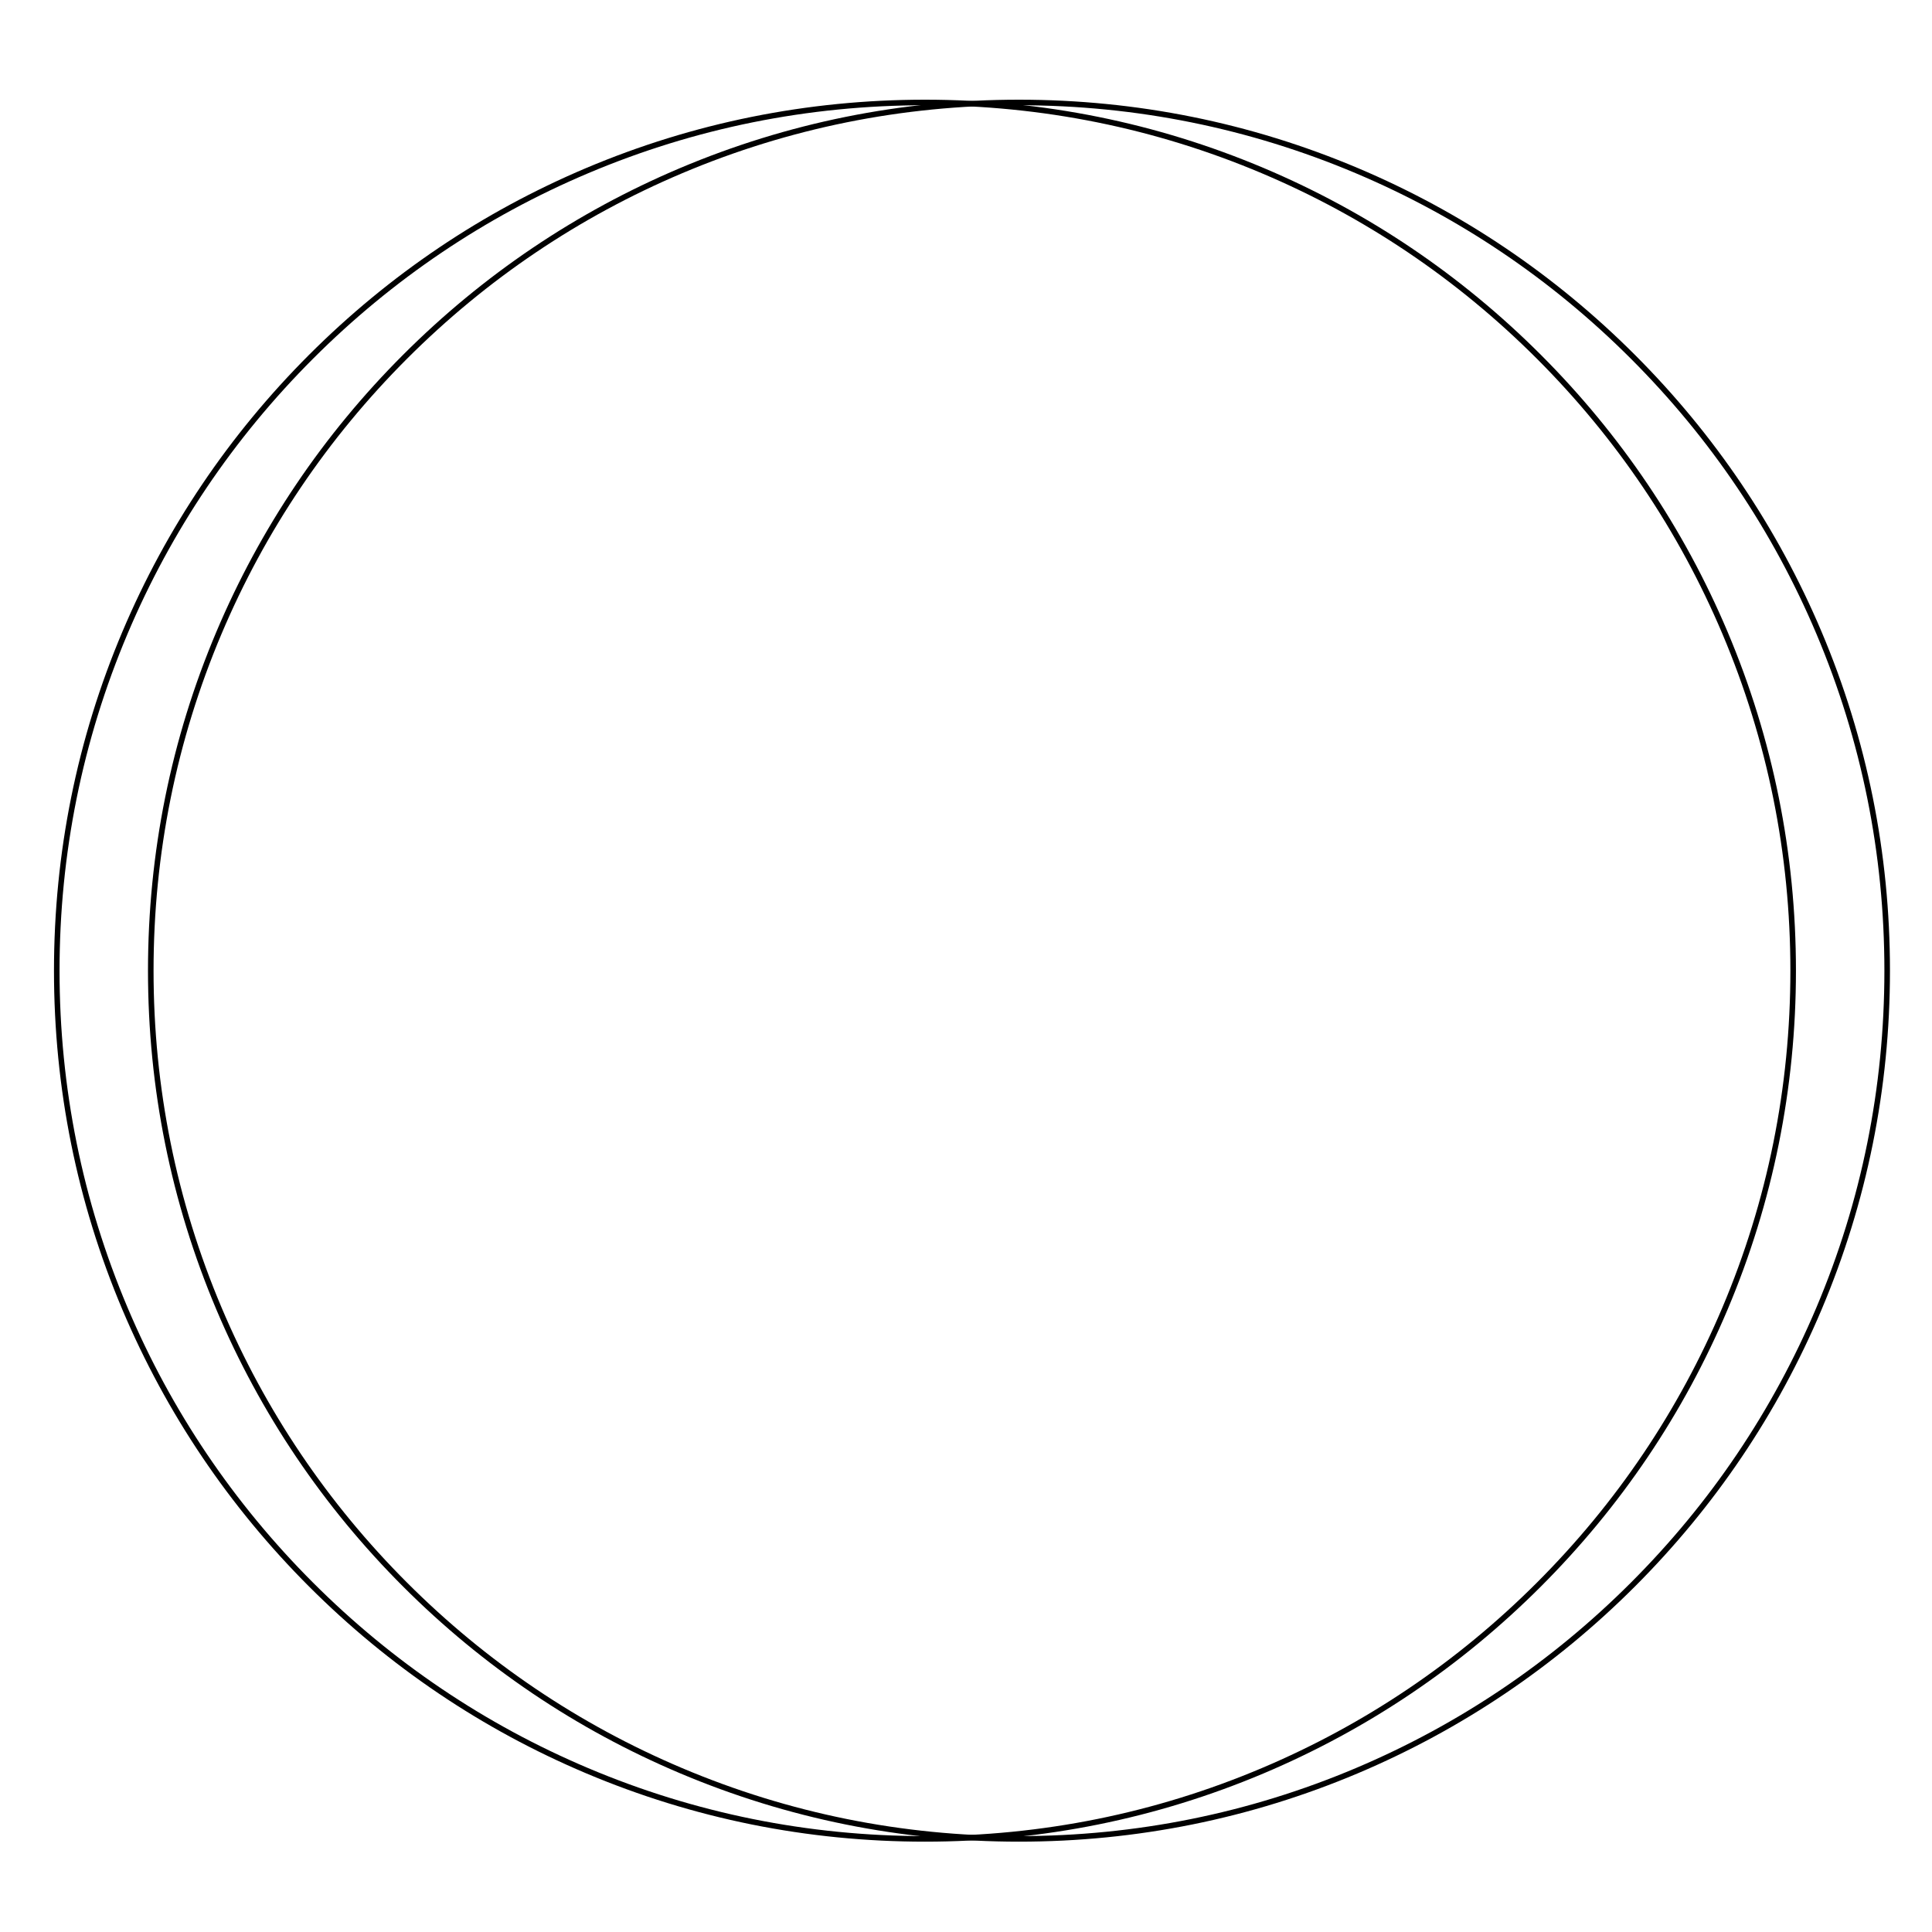
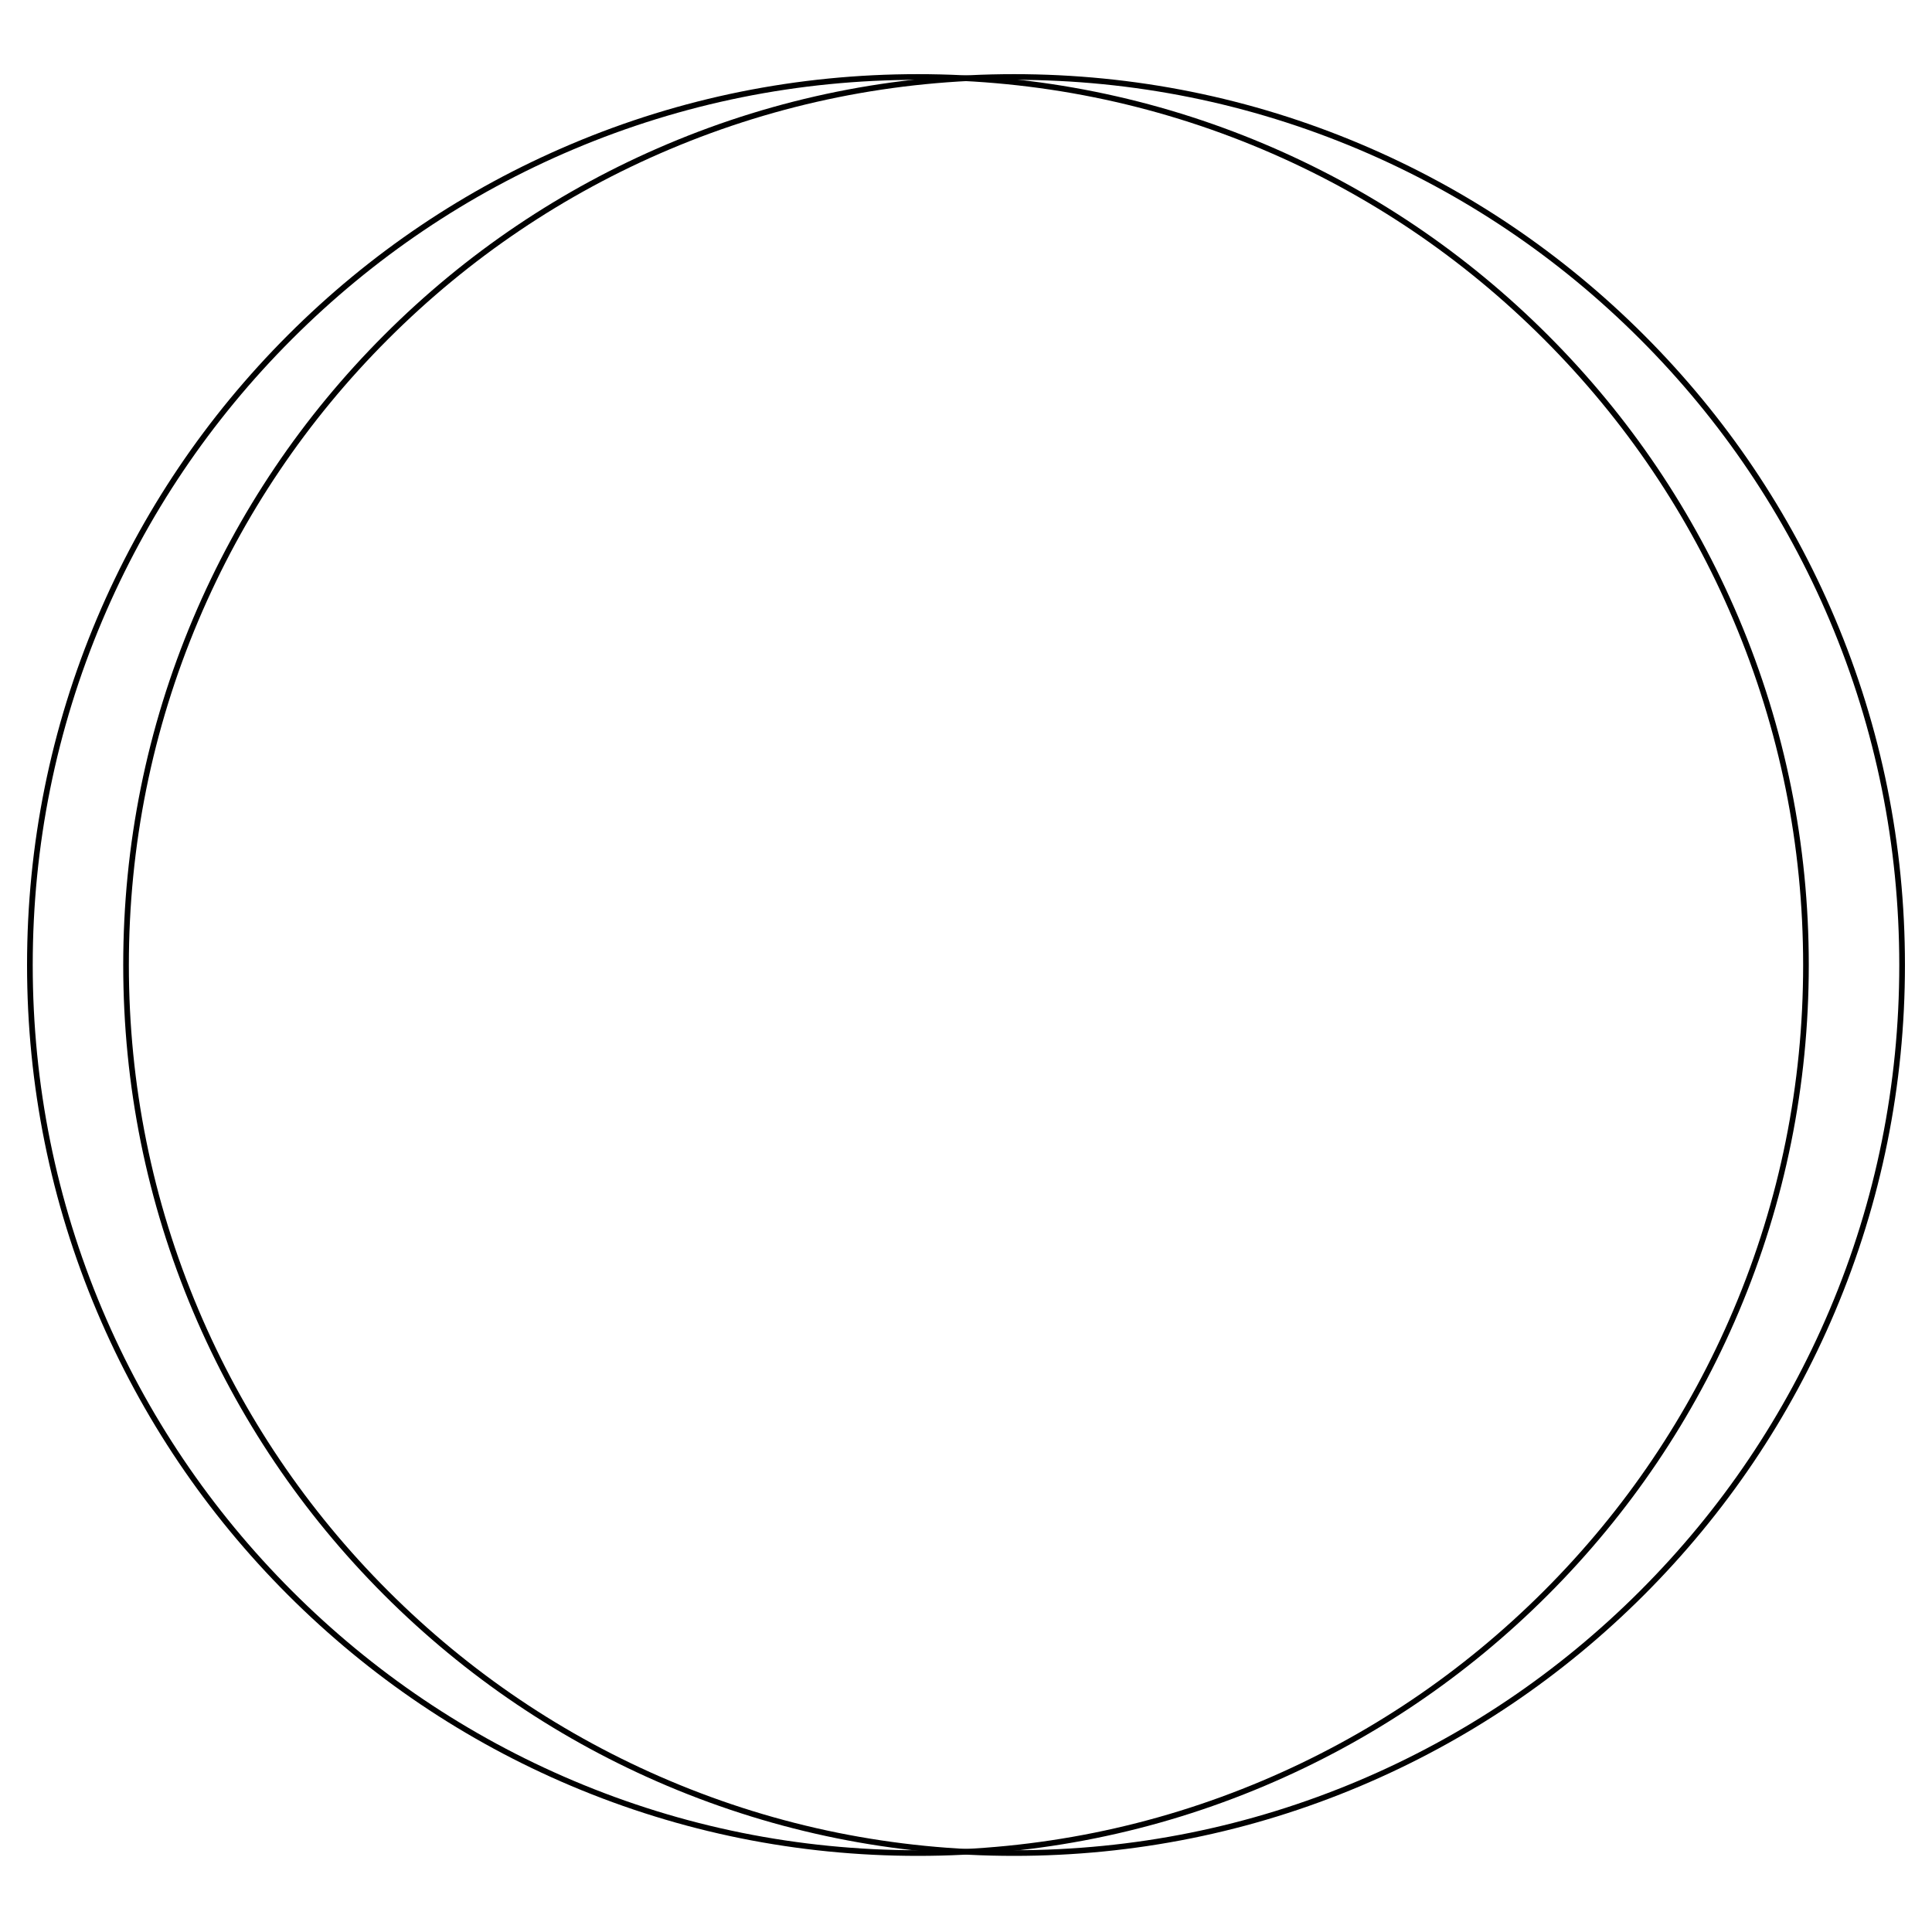
- <svg xmlns="http://www.w3.org/2000/svg" version="1.0" id="Layer_1" x="0px" y="0px" viewBox="0 0 500 500" enable-background="new 0 0 500 500" xml:space="preserve">
-   <path d="M239.38,476.62c-30.43,0-59.95-5.96-87.74-17.71c-26.84-11.35-50.95-27.61-71.65-48.31c-20.7-20.7-36.95-44.81-48.31-71.65  c-11.75-27.79-17.71-57.31-17.71-87.74c0-30.43,5.96-59.95,17.71-87.74c11.35-26.84,27.61-50.95,48.31-71.65  s44.81-36.95,71.65-48.31c27.79-11.75,57.31-17.71,87.74-17.71c30.43,0,59.95,5.96,87.74,17.71c26.84,11.35,50.95,27.61,71.65,48.31  s36.95,44.81,48.31,71.65c11.75,27.79,17.71,57.31,17.71,87.74c0,30.43-5.96,59.95-17.71,87.74  c-11.35,26.84-27.61,50.95-48.31,71.65c-20.7,20.7-44.81,36.95-71.65,48.31C299.33,470.66,269.81,476.62,239.38,476.62z   M239.38,27.24c-30.24,0-59.57,5.92-87.18,17.6c-26.67,11.28-50.62,27.43-71.19,48c-20.57,20.57-36.72,44.52-48,71.19  c-11.68,27.61-17.6,56.94-17.6,87.18s5.92,59.57,17.6,87.18c11.28,26.67,27.43,50.62,48,71.19c20.57,20.57,44.52,36.72,71.19,48  c27.61,11.68,56.94,17.6,87.18,17.6s59.57-5.92,87.18-17.6c26.67-11.28,50.62-27.43,71.19-48c20.57-20.57,36.72-44.52,48-71.19  c11.68-27.61,17.6-56.94,17.6-87.18s-5.92-59.57-17.6-87.18c-11.28-26.67-27.43-50.62-48-71.19c-20.57-20.57-44.52-36.72-71.19-48  C298.95,33.17,269.62,27.24,239.38,27.24z" />
-   <path d="M263.71,476.62c-30.43,0-59.95-5.96-87.74-17.71c-26.84-11.35-50.95-27.61-71.65-48.31c-20.7-20.7-36.95-44.81-48.31-71.65  c-11.75-27.79-17.71-57.31-17.71-87.74c0-30.43,5.96-59.95,17.71-87.74c11.35-26.84,27.61-50.95,48.31-71.65  s44.81-36.95,71.65-48.31c27.79-11.75,57.31-17.71,87.74-17.71c30.43,0,59.95,5.96,87.74,17.71c26.84,11.35,50.95,27.61,71.65,48.31  c20.7,20.7,36.95,44.81,48.31,71.65c11.75,27.79,17.71,57.31,17.71,87.74c0,30.43-5.96,59.95-17.71,87.74  c-11.35,26.84-27.61,50.95-48.31,71.65c-20.7,20.7-44.81,36.95-71.65,48.31C323.66,470.66,294.14,476.62,263.71,476.62z   M263.71,27.24c-30.24,0-59.57,5.92-87.18,17.6c-26.67,11.28-50.62,27.43-71.19,48c-20.57,20.57-36.72,44.52-48,71.19  c-11.68,27.61-17.6,56.94-17.6,87.18s5.92,59.57,17.6,87.18c11.28,26.67,27.43,50.62,48,71.19c20.57,20.57,44.52,36.72,71.19,48  c27.61,11.68,56.94,17.6,87.18,17.6s59.57-5.92,87.18-17.6c26.67-11.28,50.62-27.43,71.19-48s36.72-44.52,48-71.19  c11.68-27.61,17.6-56.94,17.6-87.18s-5.92-59.57-17.6-87.18c-11.28-26.67-27.43-50.62-48-71.19c-20.57-20.57-44.52-36.72-71.19-48  C323.28,33.17,293.95,27.24,263.71,27.24z" />
+ <svg xmlns="http://www.w3.org/2000/svg" version="1.1" id="Layer_1" x="0px" y="0px" viewBox="0 0 500 500" enable-background="new 0 0 500 500" xml:space="preserve">
+   <path d="M237.56,480.3c-31.12,0-61.32-6.1-89.74-18.11c-27.45-11.61-52.11-28.24-73.29-49.41c-21.17-21.17-37.79-45.83-49.41-73.29  C13.1,311.06,7,280.87,7,249.74s6.1-61.32,18.11-89.74c11.61-27.45,28.24-52.11,49.41-73.29s45.83-37.79,73.29-49.41  c28.42-12.02,58.62-18.11,89.74-18.11s61.32,6.1,89.74,18.11c27.45,11.61,52.11,28.24,73.29,49.41S438.38,132.55,450,160  c12.02,28.42,18.11,58.62,18.11,89.74s-6.1,61.32-18.11,89.74c-11.61,27.45-28.24,52.11-49.41,73.29  c-21.17,21.17-45.83,37.79-73.29,49.41C298.88,474.21,268.68,480.3,237.56,480.3z M237.56,20.66c-30.93,0-60.93,6.06-89.17,18  c-27.28,11.54-51.78,28.06-72.82,49.1s-37.56,45.54-49.1,72.82c-11.95,28.24-18,58.24-18,89.17s6.06,60.93,18,89.17  c11.54,27.28,28.06,51.78,49.1,72.82c21.04,21.04,45.54,37.56,72.82,49.1c28.24,11.95,58.24,18,89.17,18s60.93-6.06,89.17-18  c27.28-11.54,51.78-28.06,72.82-49.1c21.04-21.04,37.56-45.54,49.1-72.82c11.95-28.24,18-58.24,18-89.17s-6.06-60.93-18-89.17  c-11.54-27.28-28.06-51.78-49.1-72.82c-21.04-21.04-45.54-37.56-72.82-49.1C298.49,26.73,268.49,20.66,237.56,20.66z" />
+   <path d="M262.44,480.3c-31.12,0-61.32-6.1-89.74-18.11c-27.45-11.61-52.11-28.24-73.29-49.41C78.24,391.6,61.62,366.94,50,339.49  c-12.02-28.42-18.11-58.62-18.11-89.74S37.98,188.43,50,160c11.61-27.45,28.24-52.11,49.41-73.29s45.83-37.79,73.29-49.41  c28.42-12.02,58.62-18.11,89.74-18.11s61.32,6.1,89.74,18.11c27.45,11.61,52.11,28.24,73.29,49.41  c21.17,21.17,37.79,45.83,49.41,73.29C486.9,188.43,493,218.62,493,249.74s-6.1,61.32-18.11,89.74  c-11.61,27.45-28.24,52.11-49.41,73.29c-21.17,21.17-45.83,37.79-73.29,49.41C323.76,474.21,293.57,480.3,262.44,480.3z   M262.44,20.66c-30.93,0-60.93,6.06-89.17,18c-27.28,11.54-51.78,28.06-72.82,49.1s-37.56,45.54-49.1,72.82  c-11.95,28.24-18,58.24-18,89.17s6.06,60.93,18,89.17c11.54,27.28,28.06,51.78,49.1,72.82c21.04,21.04,45.54,37.56,72.82,49.1  c28.24,11.95,58.24,18,89.17,18s60.93-6.06,89.17-18c27.28-11.54,51.78-28.06,72.82-49.1c21.04-21.04,37.56-45.54,49.1-72.82  c11.95-28.24,18-58.24,18-89.17s-6.06-60.93-18-89.17c-11.54-27.28-28.06-51.78-49.1-72.82s-45.54-37.56-72.82-49.1  C323.37,26.73,293.37,20.66,262.44,20.66z" />
</svg>
